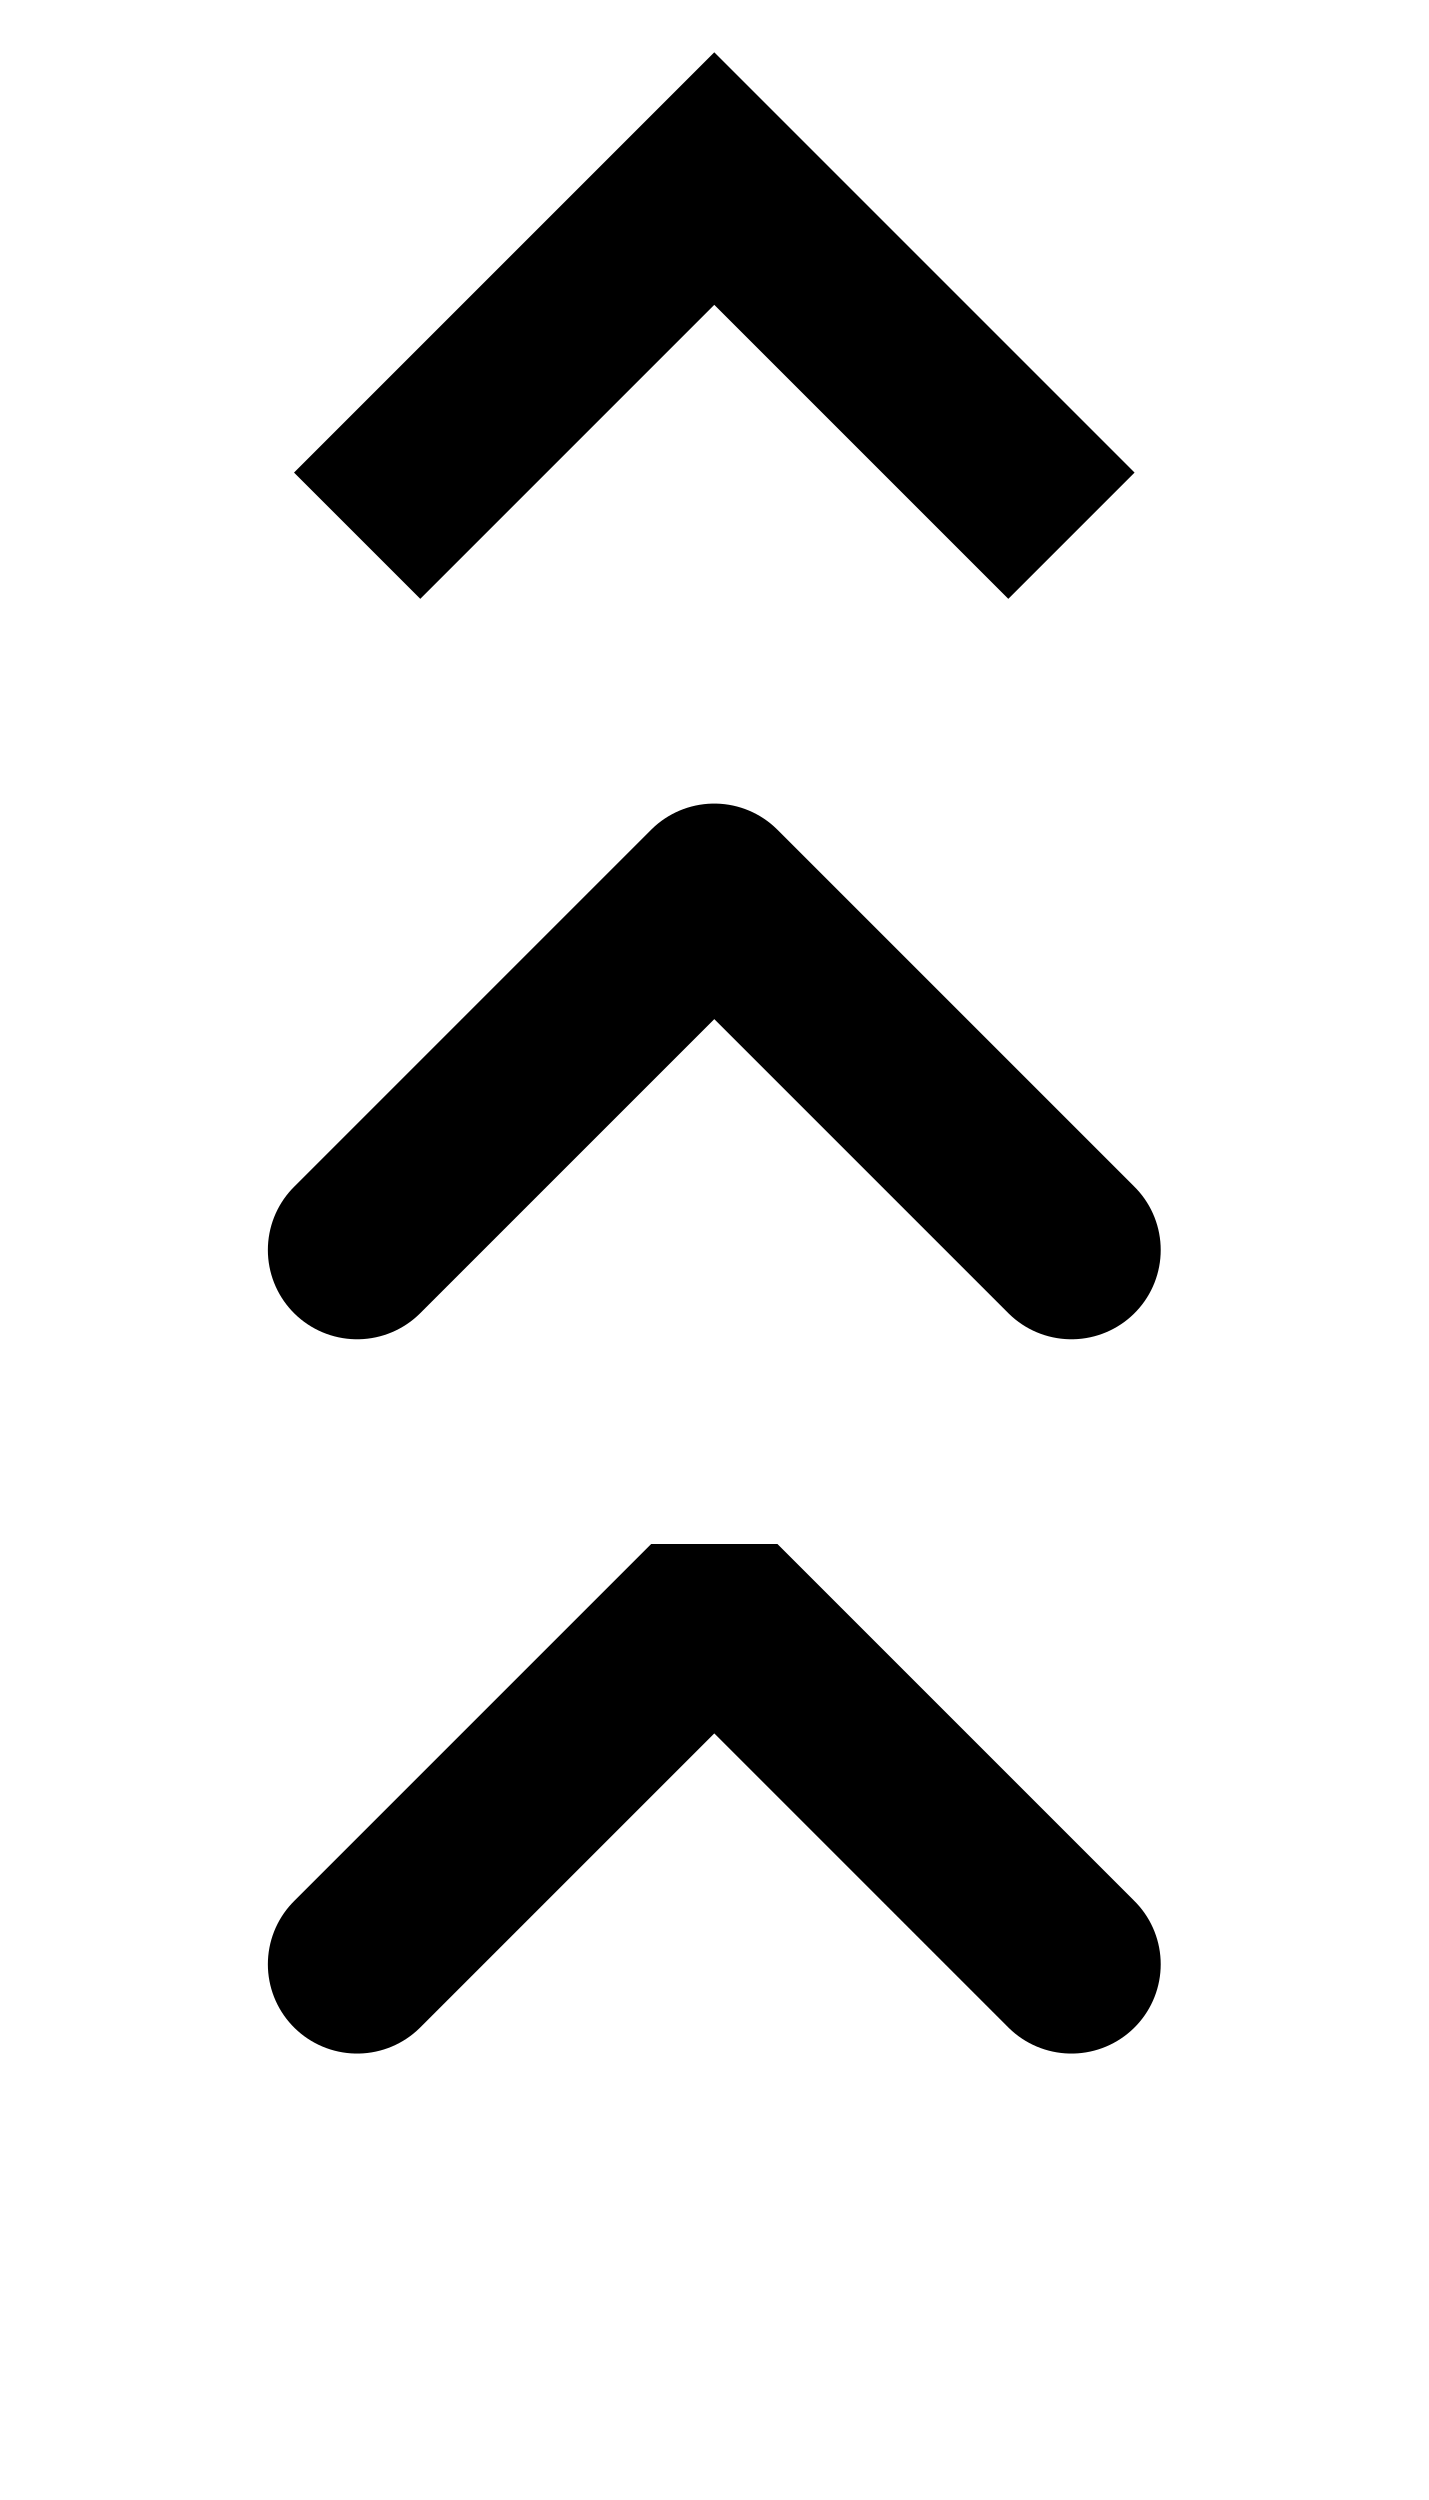
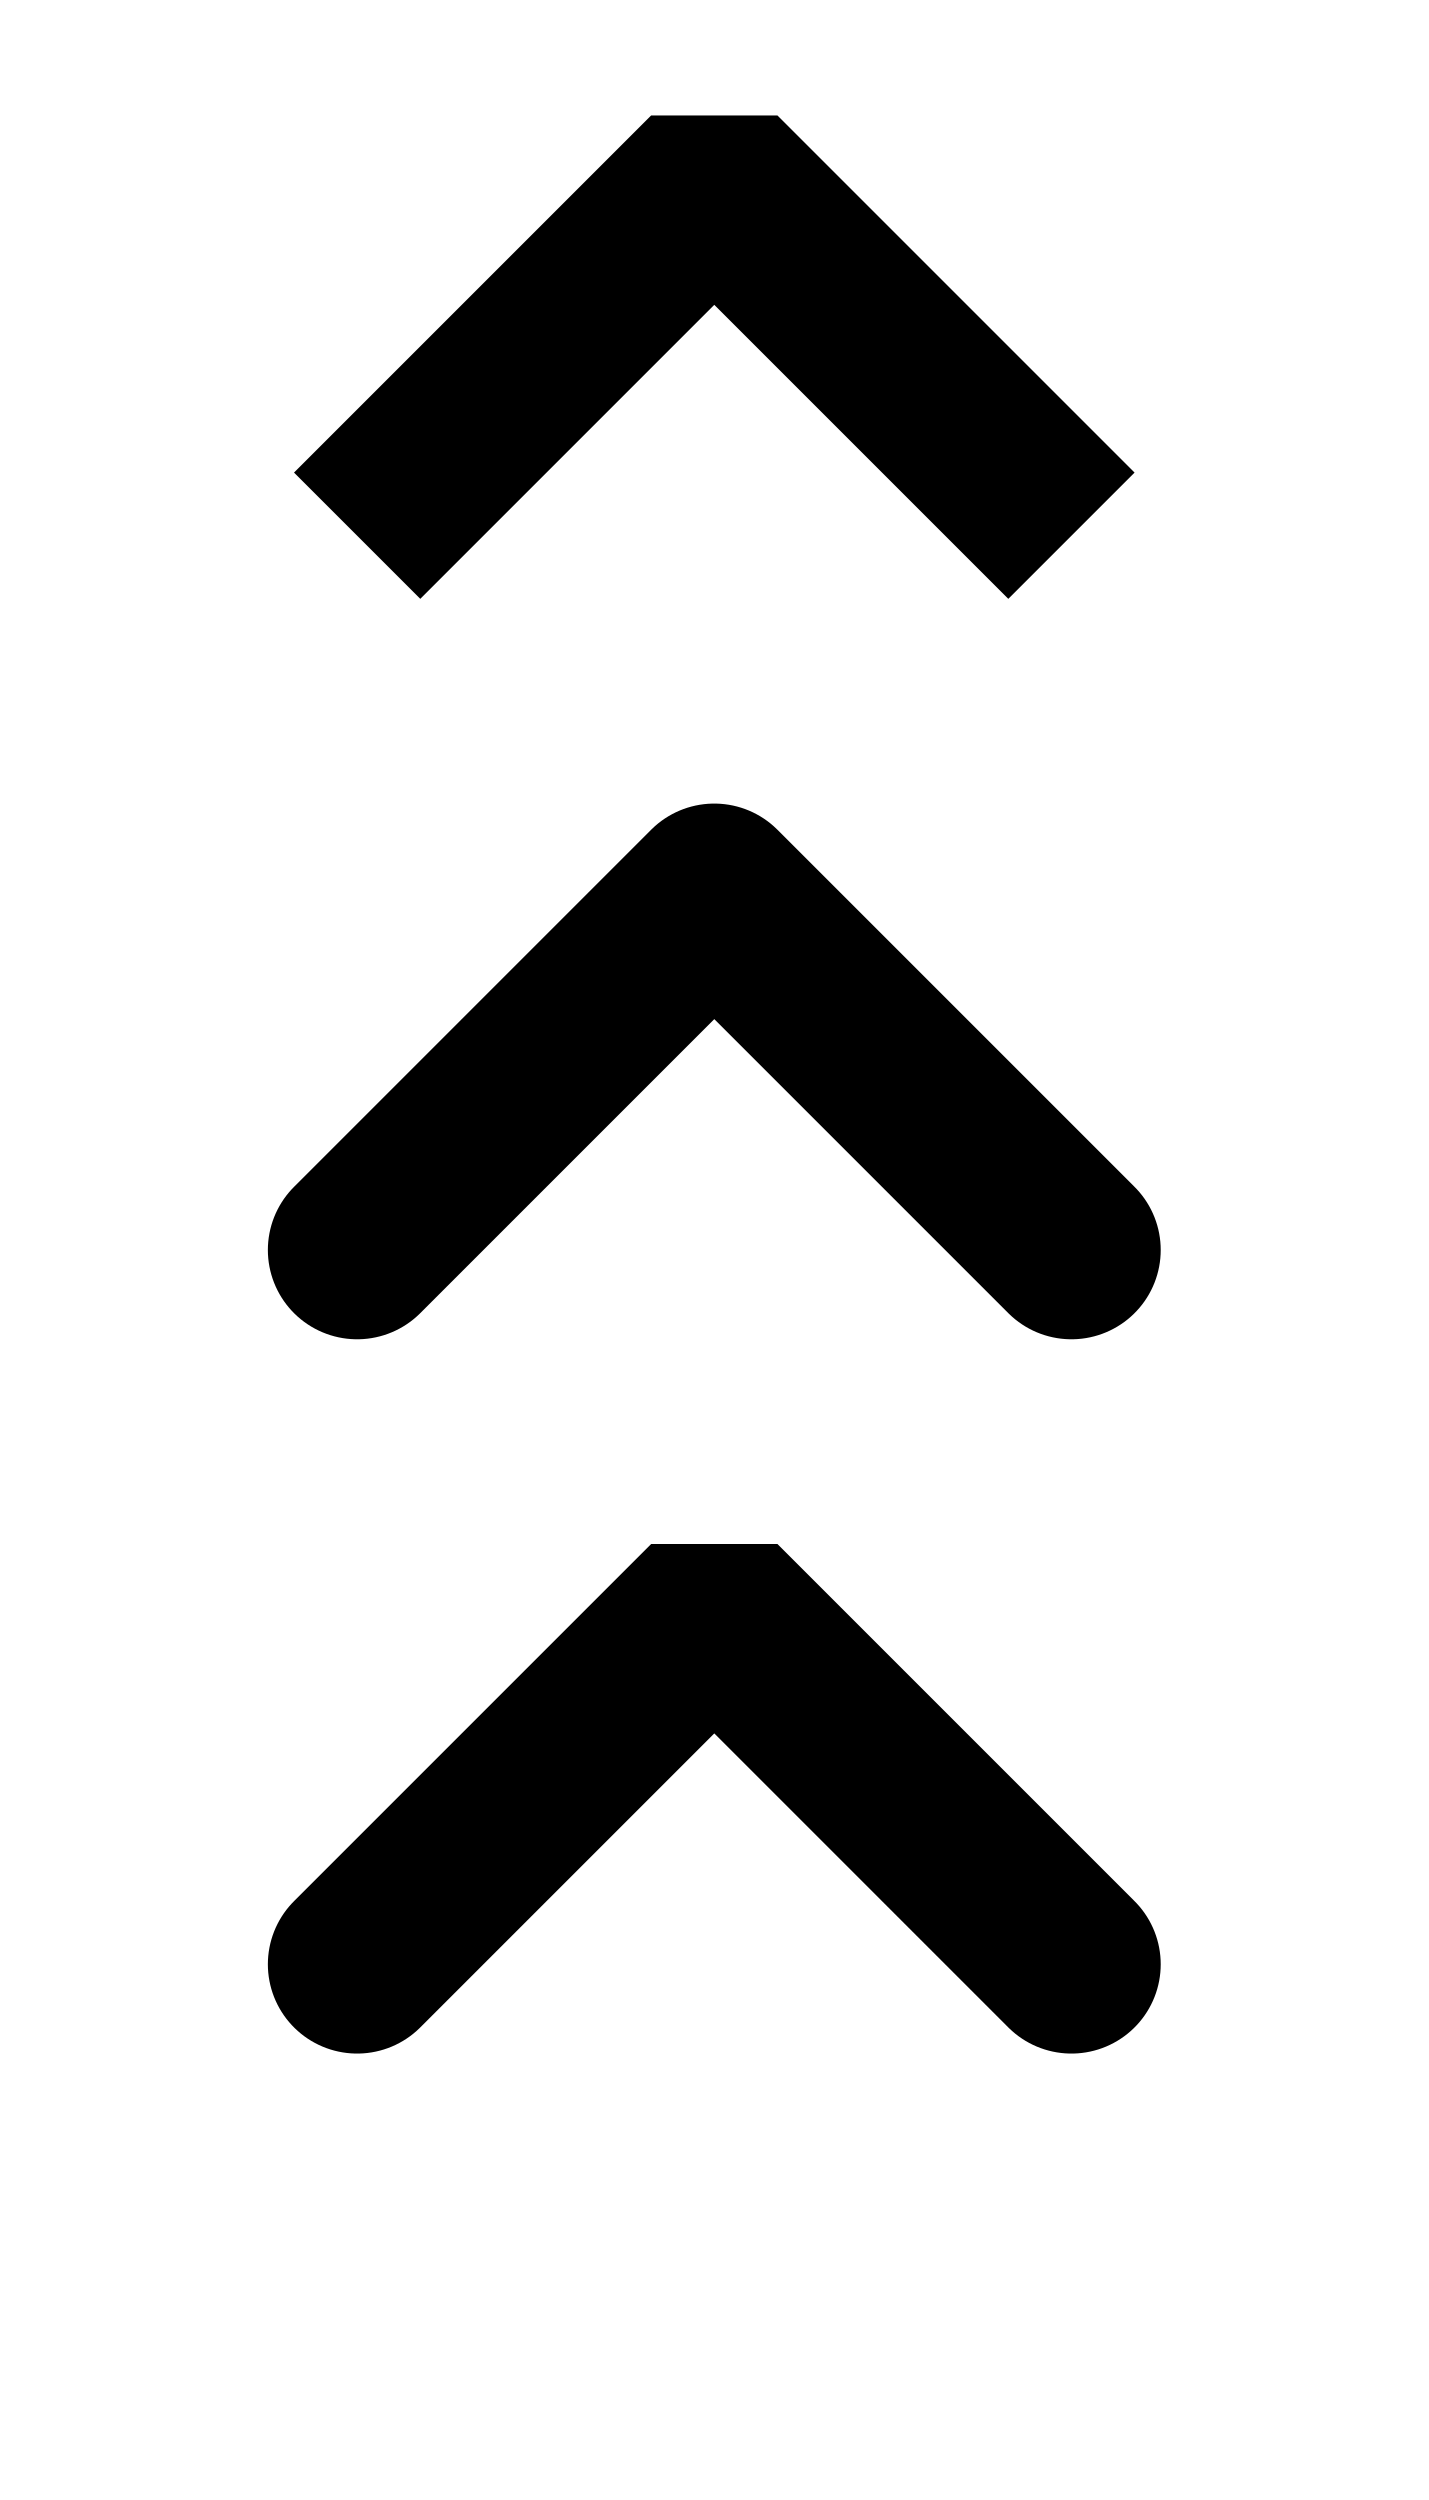
<svg xmlns="http://www.w3.org/2000/svg" width="160" height="280" version="1.1">
-   <polyline points="40 60 80 20 120 60" stroke="black" stroke-width="20" stroke-linecap="butt" fill="none" stroke-linejoin="miter" />
+   <polyline points="40 60 80 20 120 60" stroke="black" stroke-width="20" stroke-miterlimit="1" stroke-linecap="butt" fill="none" stroke-linejoin="miter" />
  <polyline points="40 140 80 100 120 140" stroke="black" stroke-width="20" stroke-linecap="round" fill="none" stroke-linejoin="round" />
  <polyline points="40 220 80 180 120 220" stroke="black" stroke-width="20" stroke-linecap="round" fill="none" stroke-linejoin="bevel" />
</svg>
